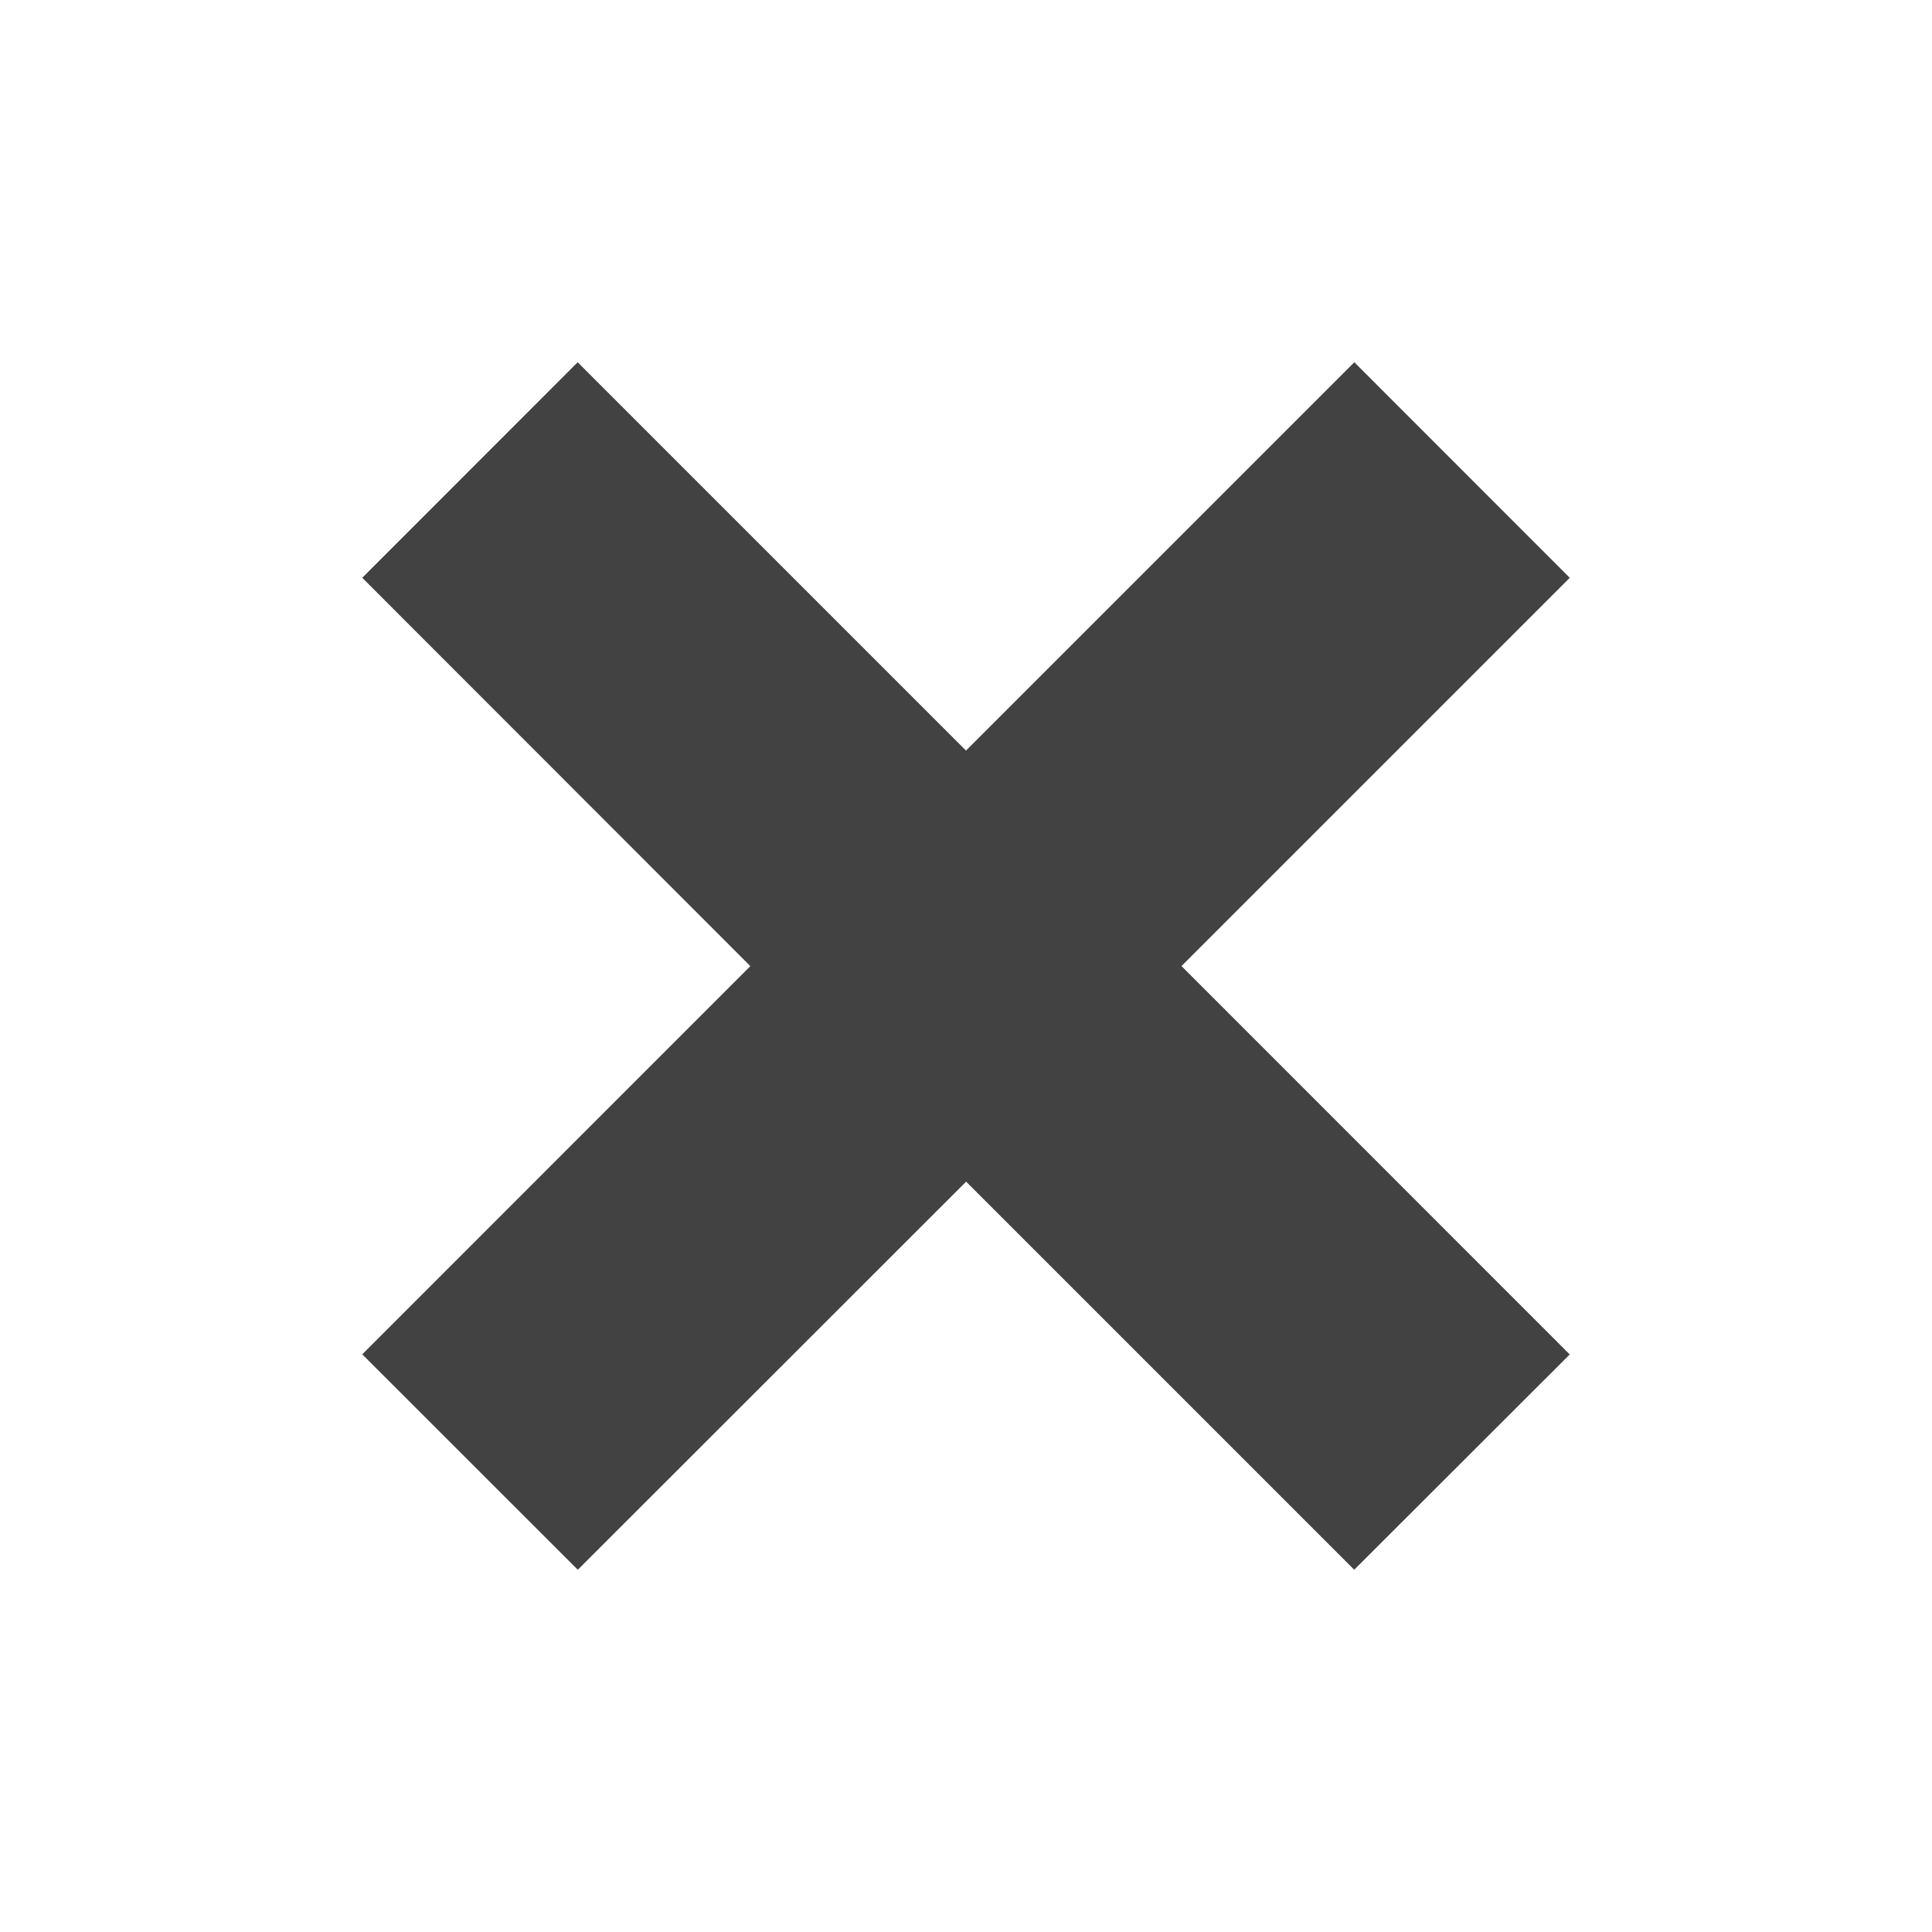
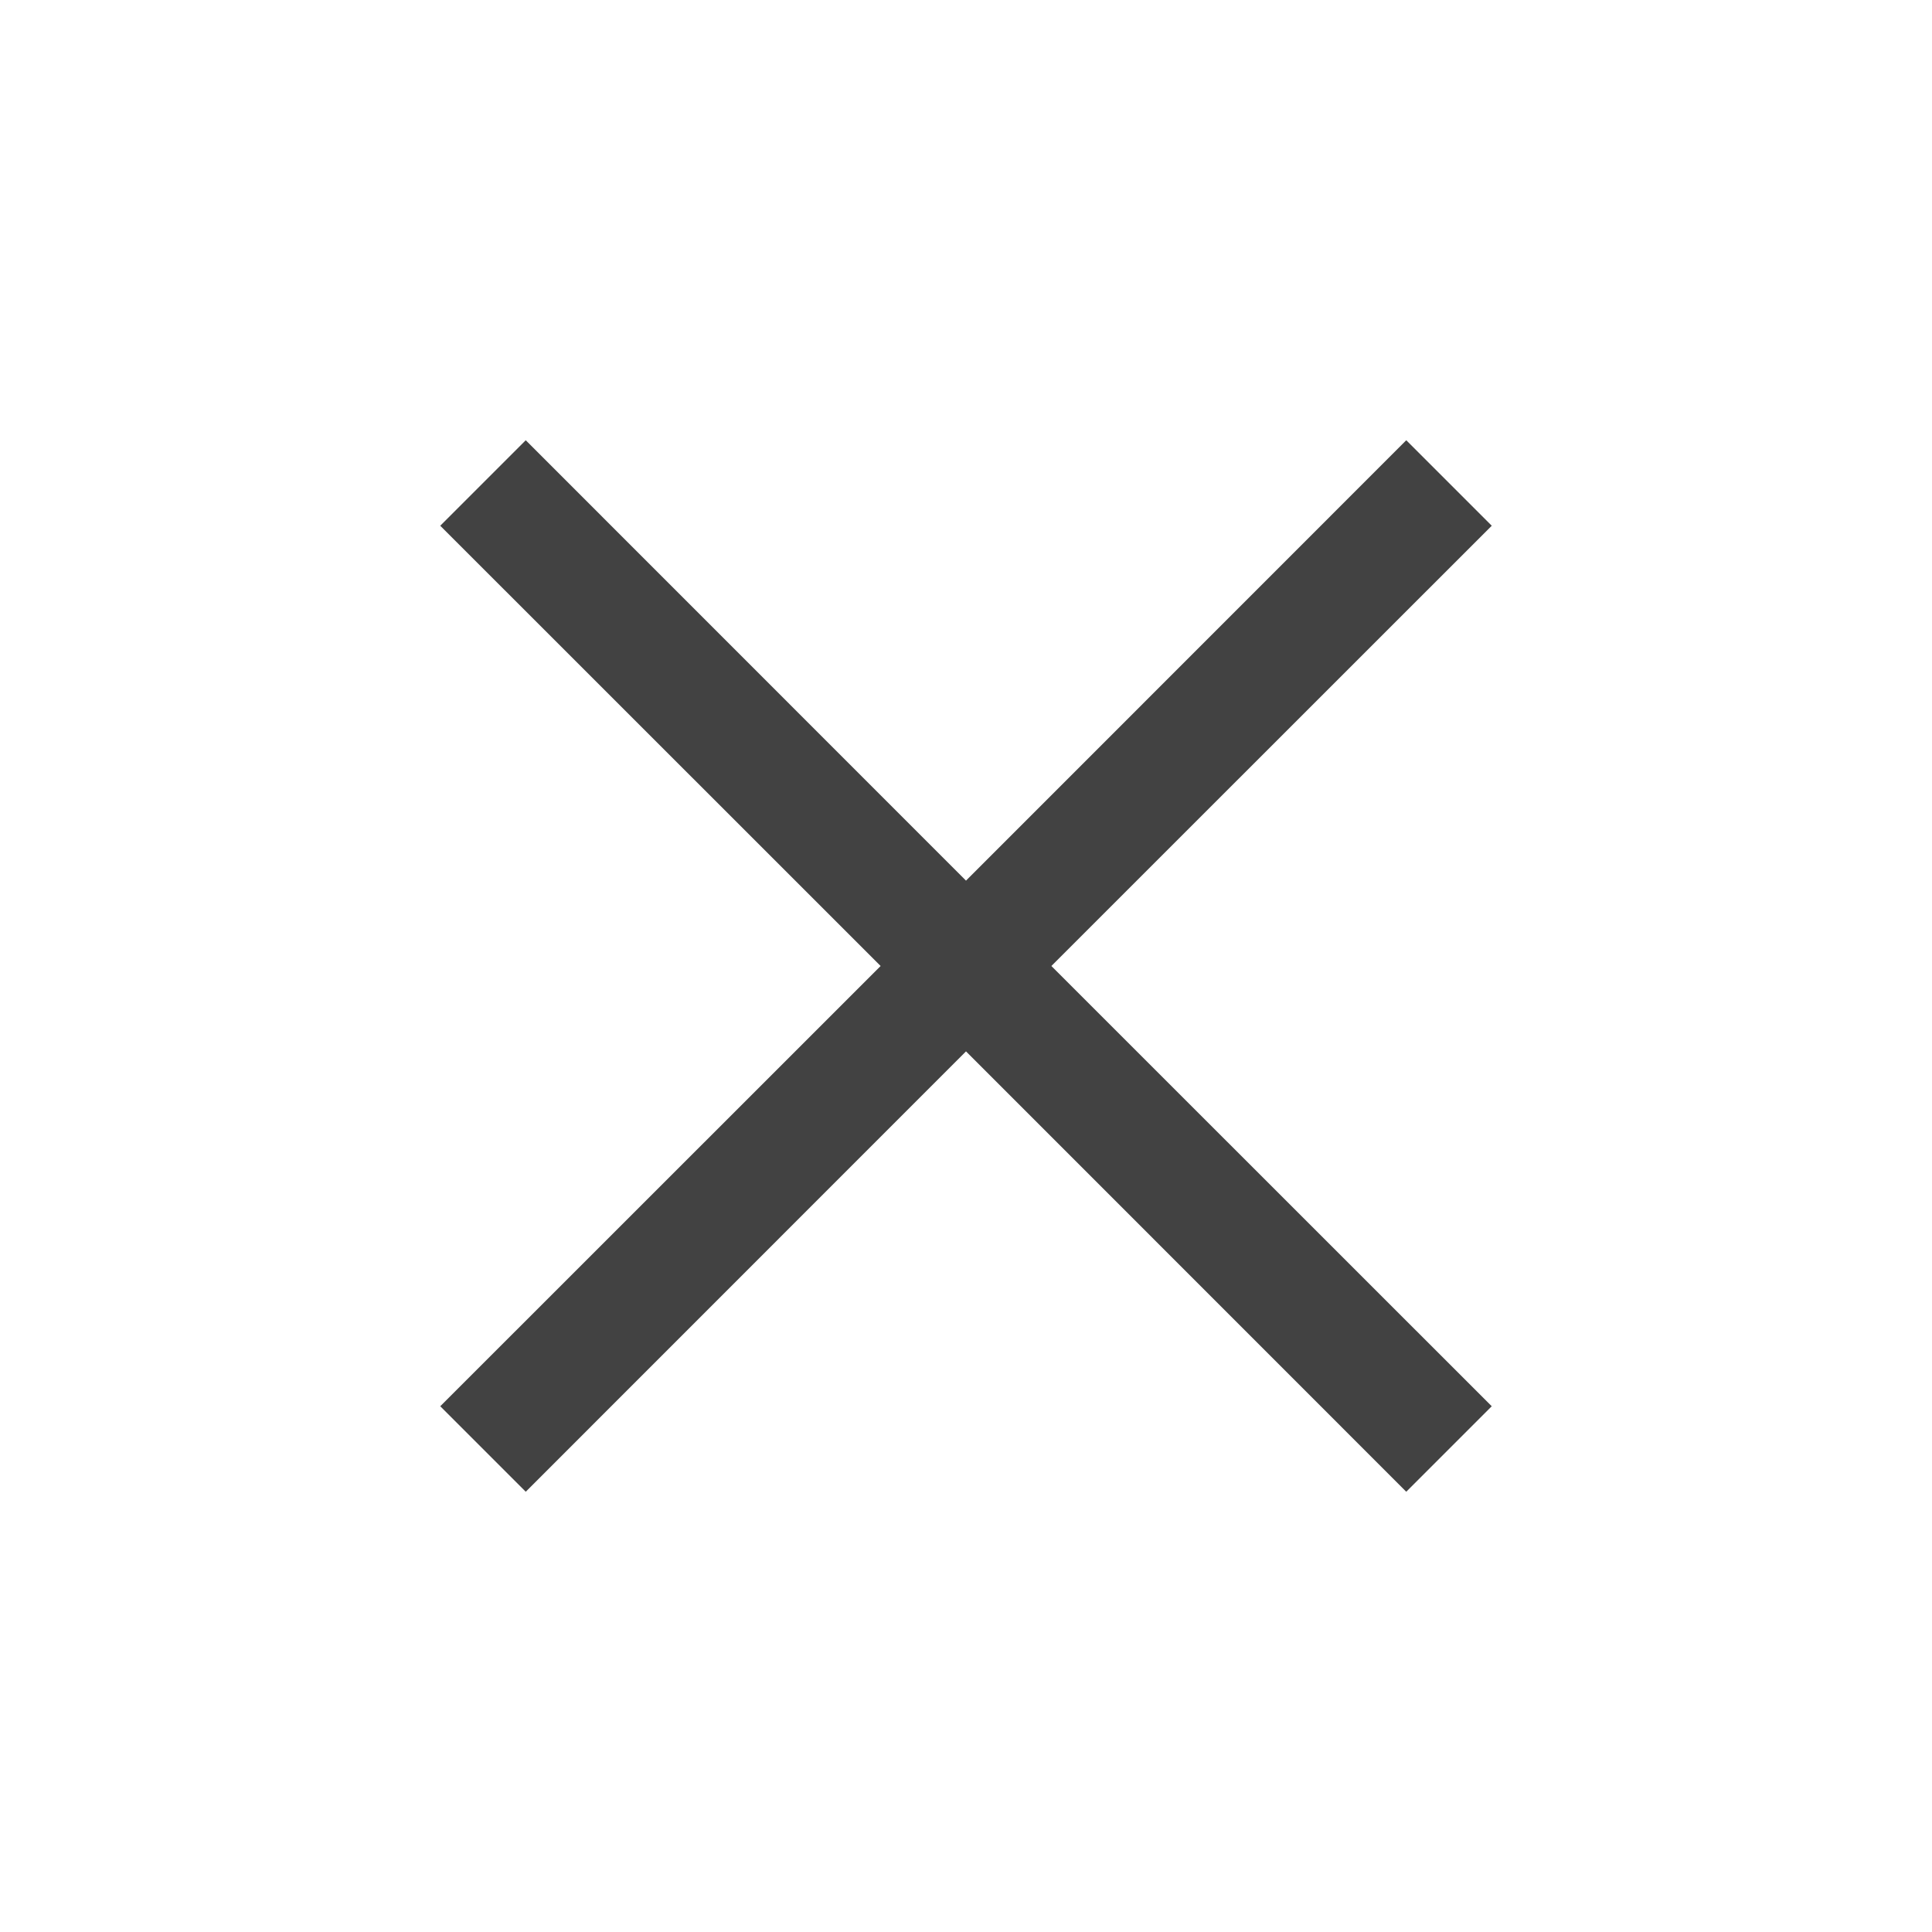
<svg xmlns="http://www.w3.org/2000/svg" width="16" height="16" viewBox="0 0 16 16" fill="none">
-   <path d="M9.784 8L13 11.217 11.215 13 8.001 9.786 4.785 13 3 11.216l3.214-3.215L3 4.785 4.784 3 8 6.216 11.216 3 13 4.785 9.784 8.001z" fill="#424242" />
+   <path fill-rule="evenodd" clip-rule="evenodd" d="M8 8.707L11.646 12.354L12.354 11.646L8.707 8L12.354 4.354L11.646 3.646L8 7.293L4.354 3.646L3.646 4.354L7.293 8L3.646 11.646L4.354 12.354L8 8.707Z" fill="#424242" />
</svg>
